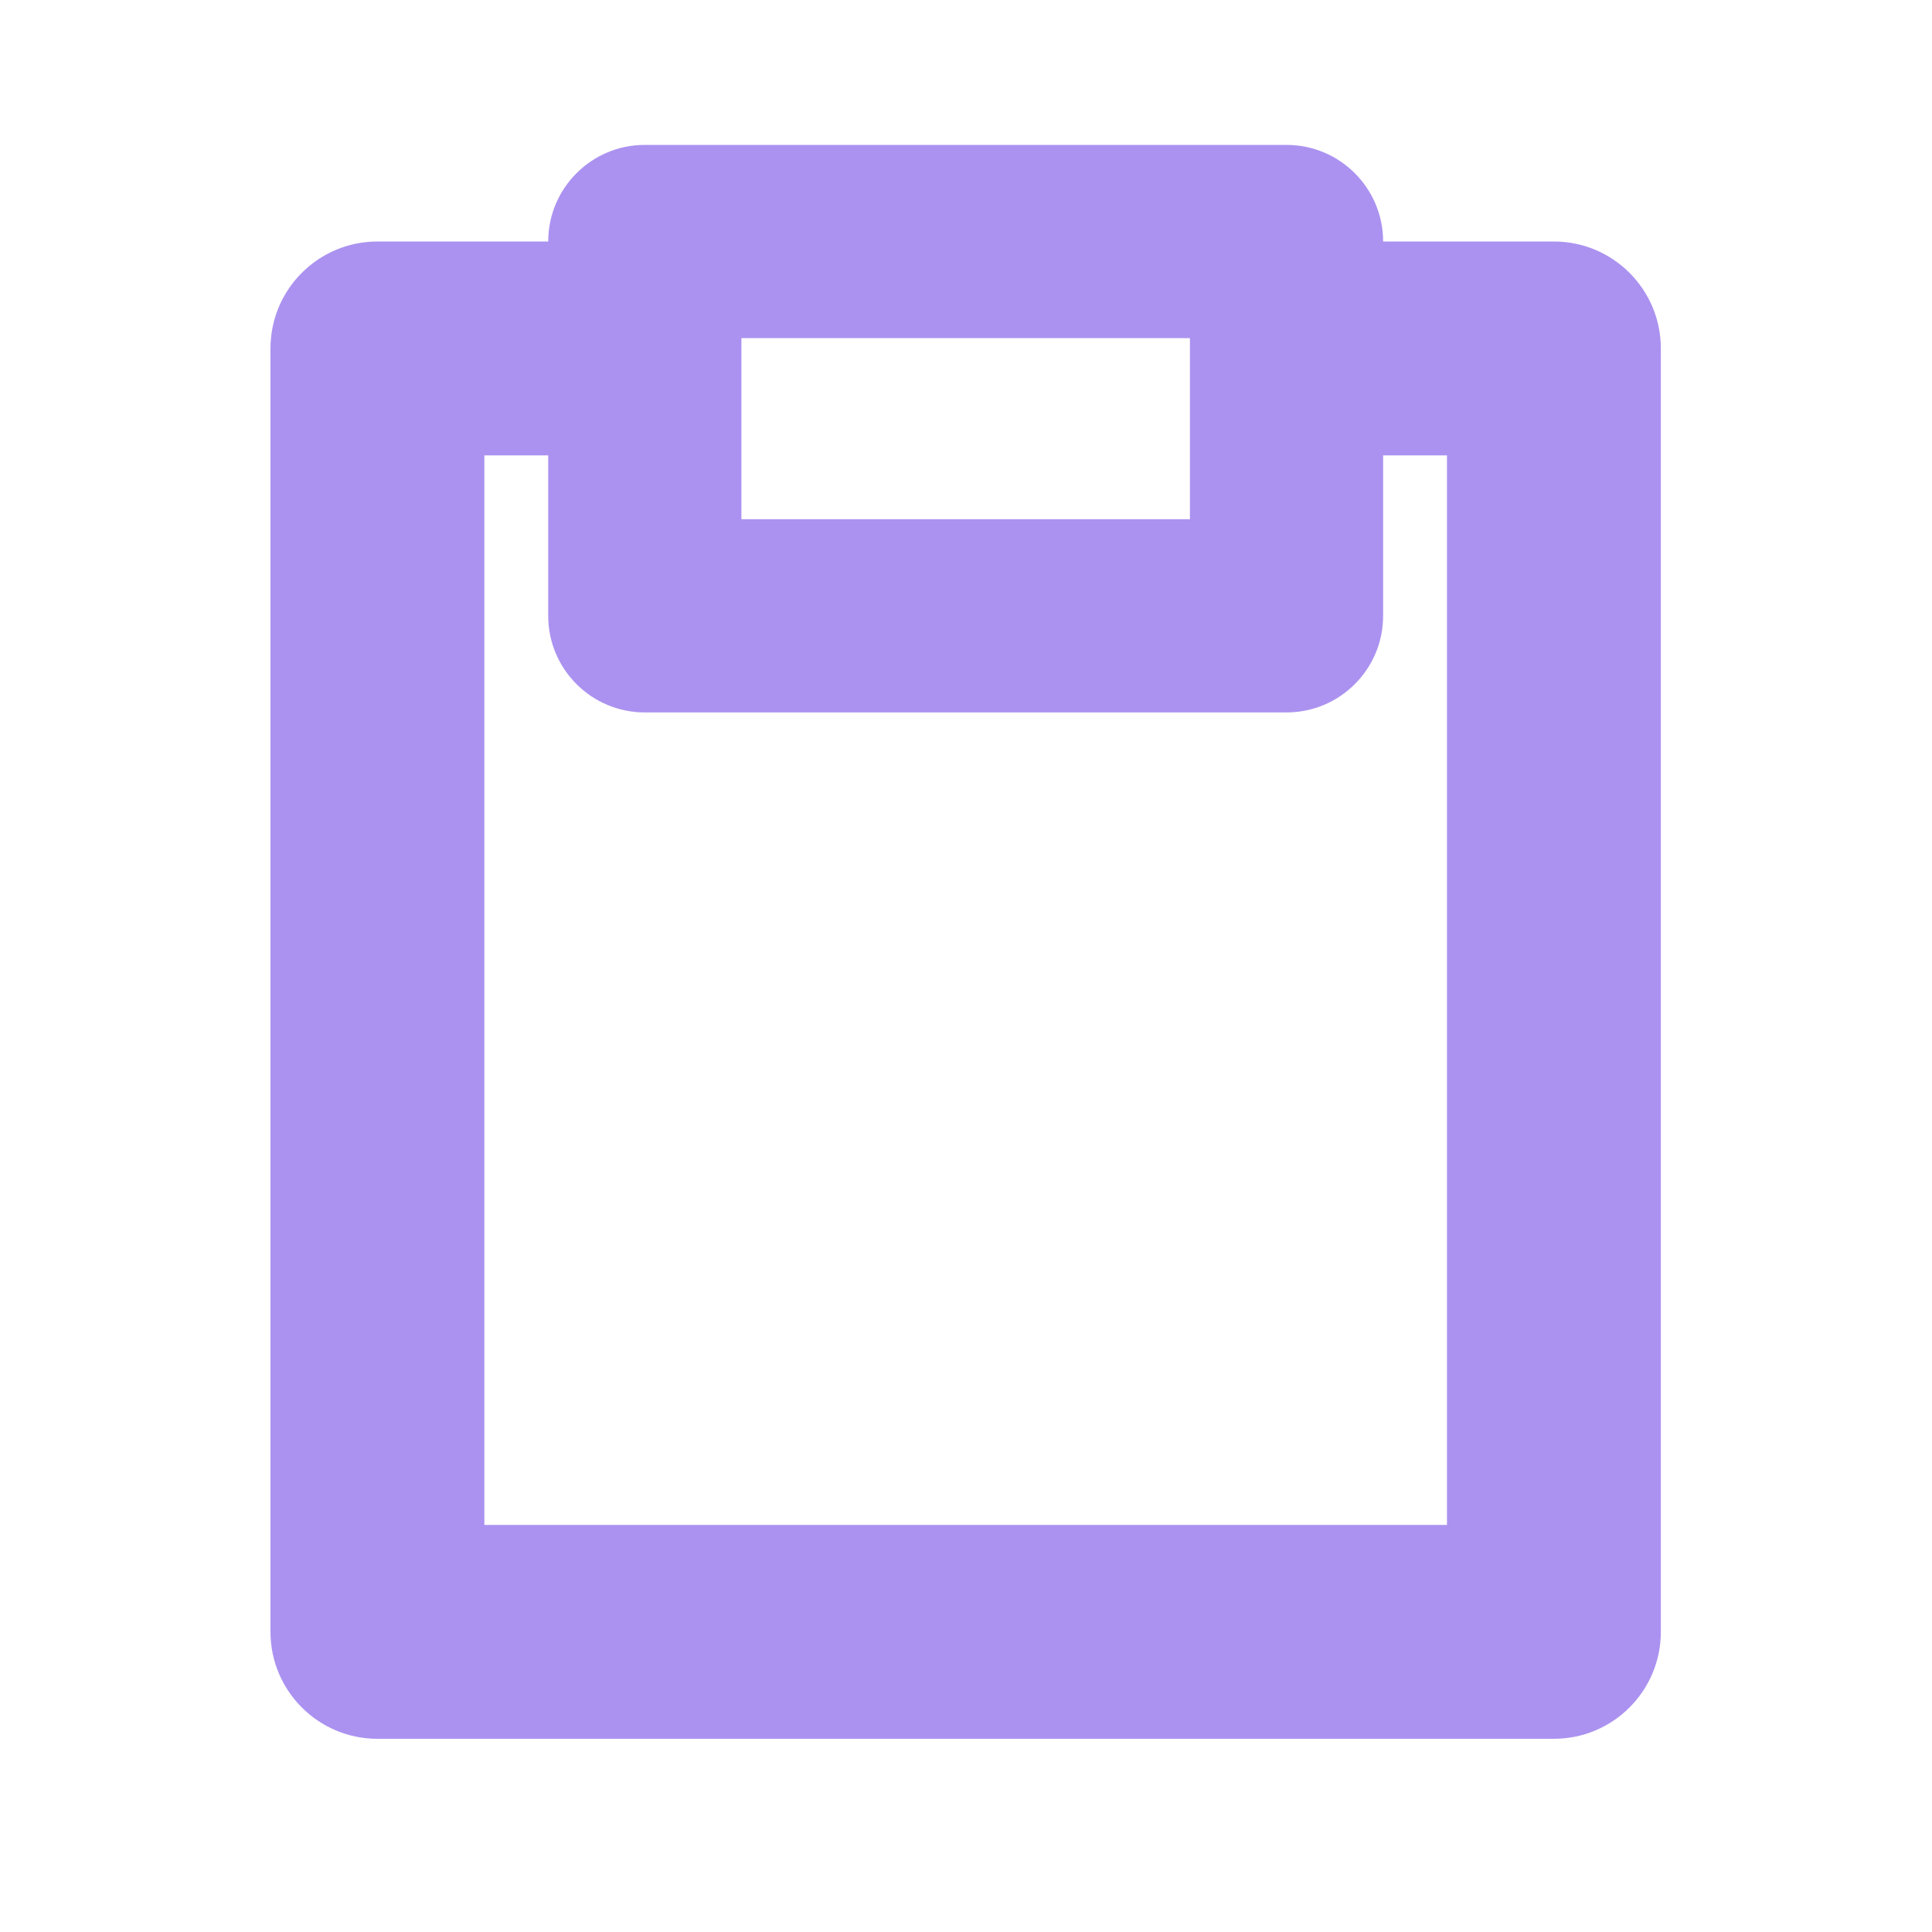
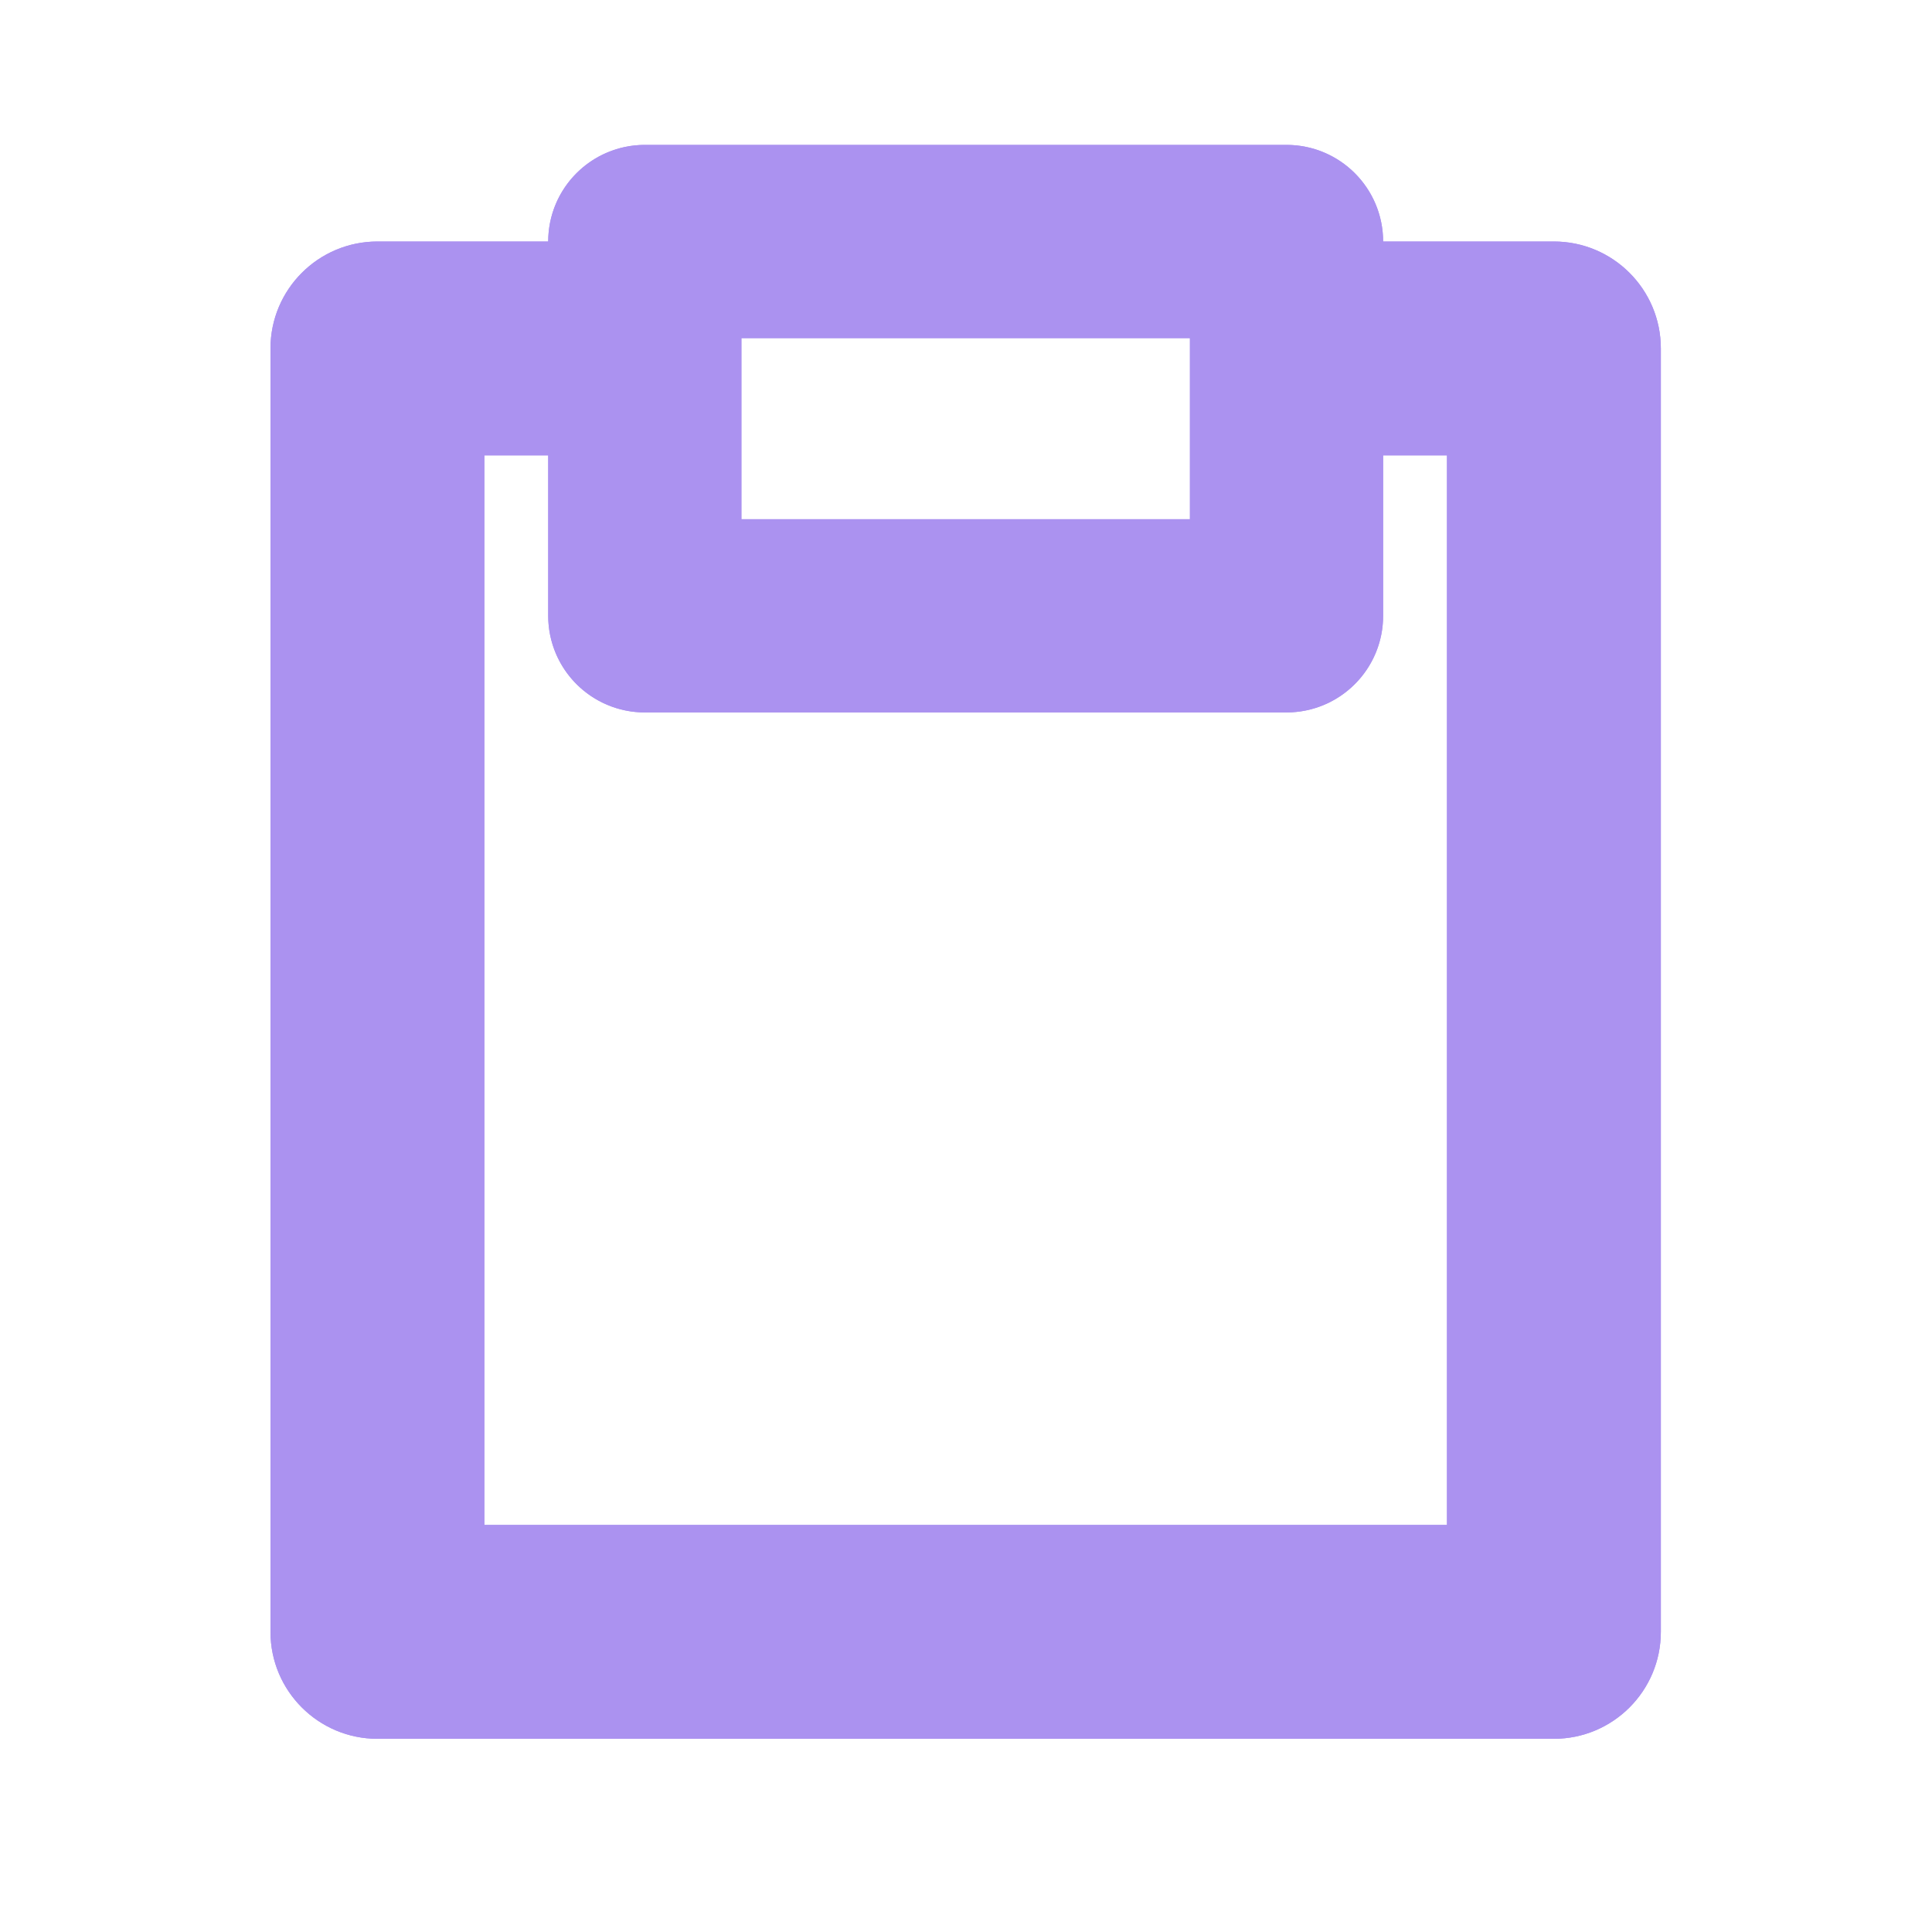
<svg xmlns="http://www.w3.org/2000/svg" width="20" height="20" viewBox="0 0 20 20" fill="none">
+   <rect x="6.675" y="2.5" width="6.643" height="3.875" stroke="#AB92F0" stroke-width="2" stroke-linejoin="round" />
+   <path d="M16.086 18H3.907C3.296 18 2.8 17.504 2.8 16.893V3.607C2.8 2.996 3.296 2.5 3.907 2.5H7.229V4.714H5.014V15.786H14.979V4.714H12.764V2.5H16.086C16.697 2.5 17.193 2.996 17.193 3.607V16.893C17.193 17.504 16.697 18 16.086 18Z" fill="#AB92F0" />
  <path fill-rule="evenodd" clip-rule="evenodd" d="M5.675 2.5C5.675 1.948 6.123 1.5 6.675 1.5H13.318C13.87 1.5 14.318 1.948 14.318 2.5V6.375C14.318 6.927 13.87 7.375 13.318 7.375H6.675C6.123 7.375 5.675 6.927 5.675 6.375V2.5ZM7.675 3.5V5.375H12.318V3.5H7.675Z" fill="#AB92F0" />
  <path d="M16.086 18H3.907C3.296 18 2.8 17.504 2.8 16.893V3.607C2.8 2.996 3.296 2.5 3.907 2.5H7.229V4.714H5.014V15.786H14.979V4.714H12.764V2.5H16.086C16.697 2.5 17.193 2.996 17.193 3.607V16.893C17.193 17.504 16.697 18 16.086 18Z" fill="#AB92F0" />
</svg>
